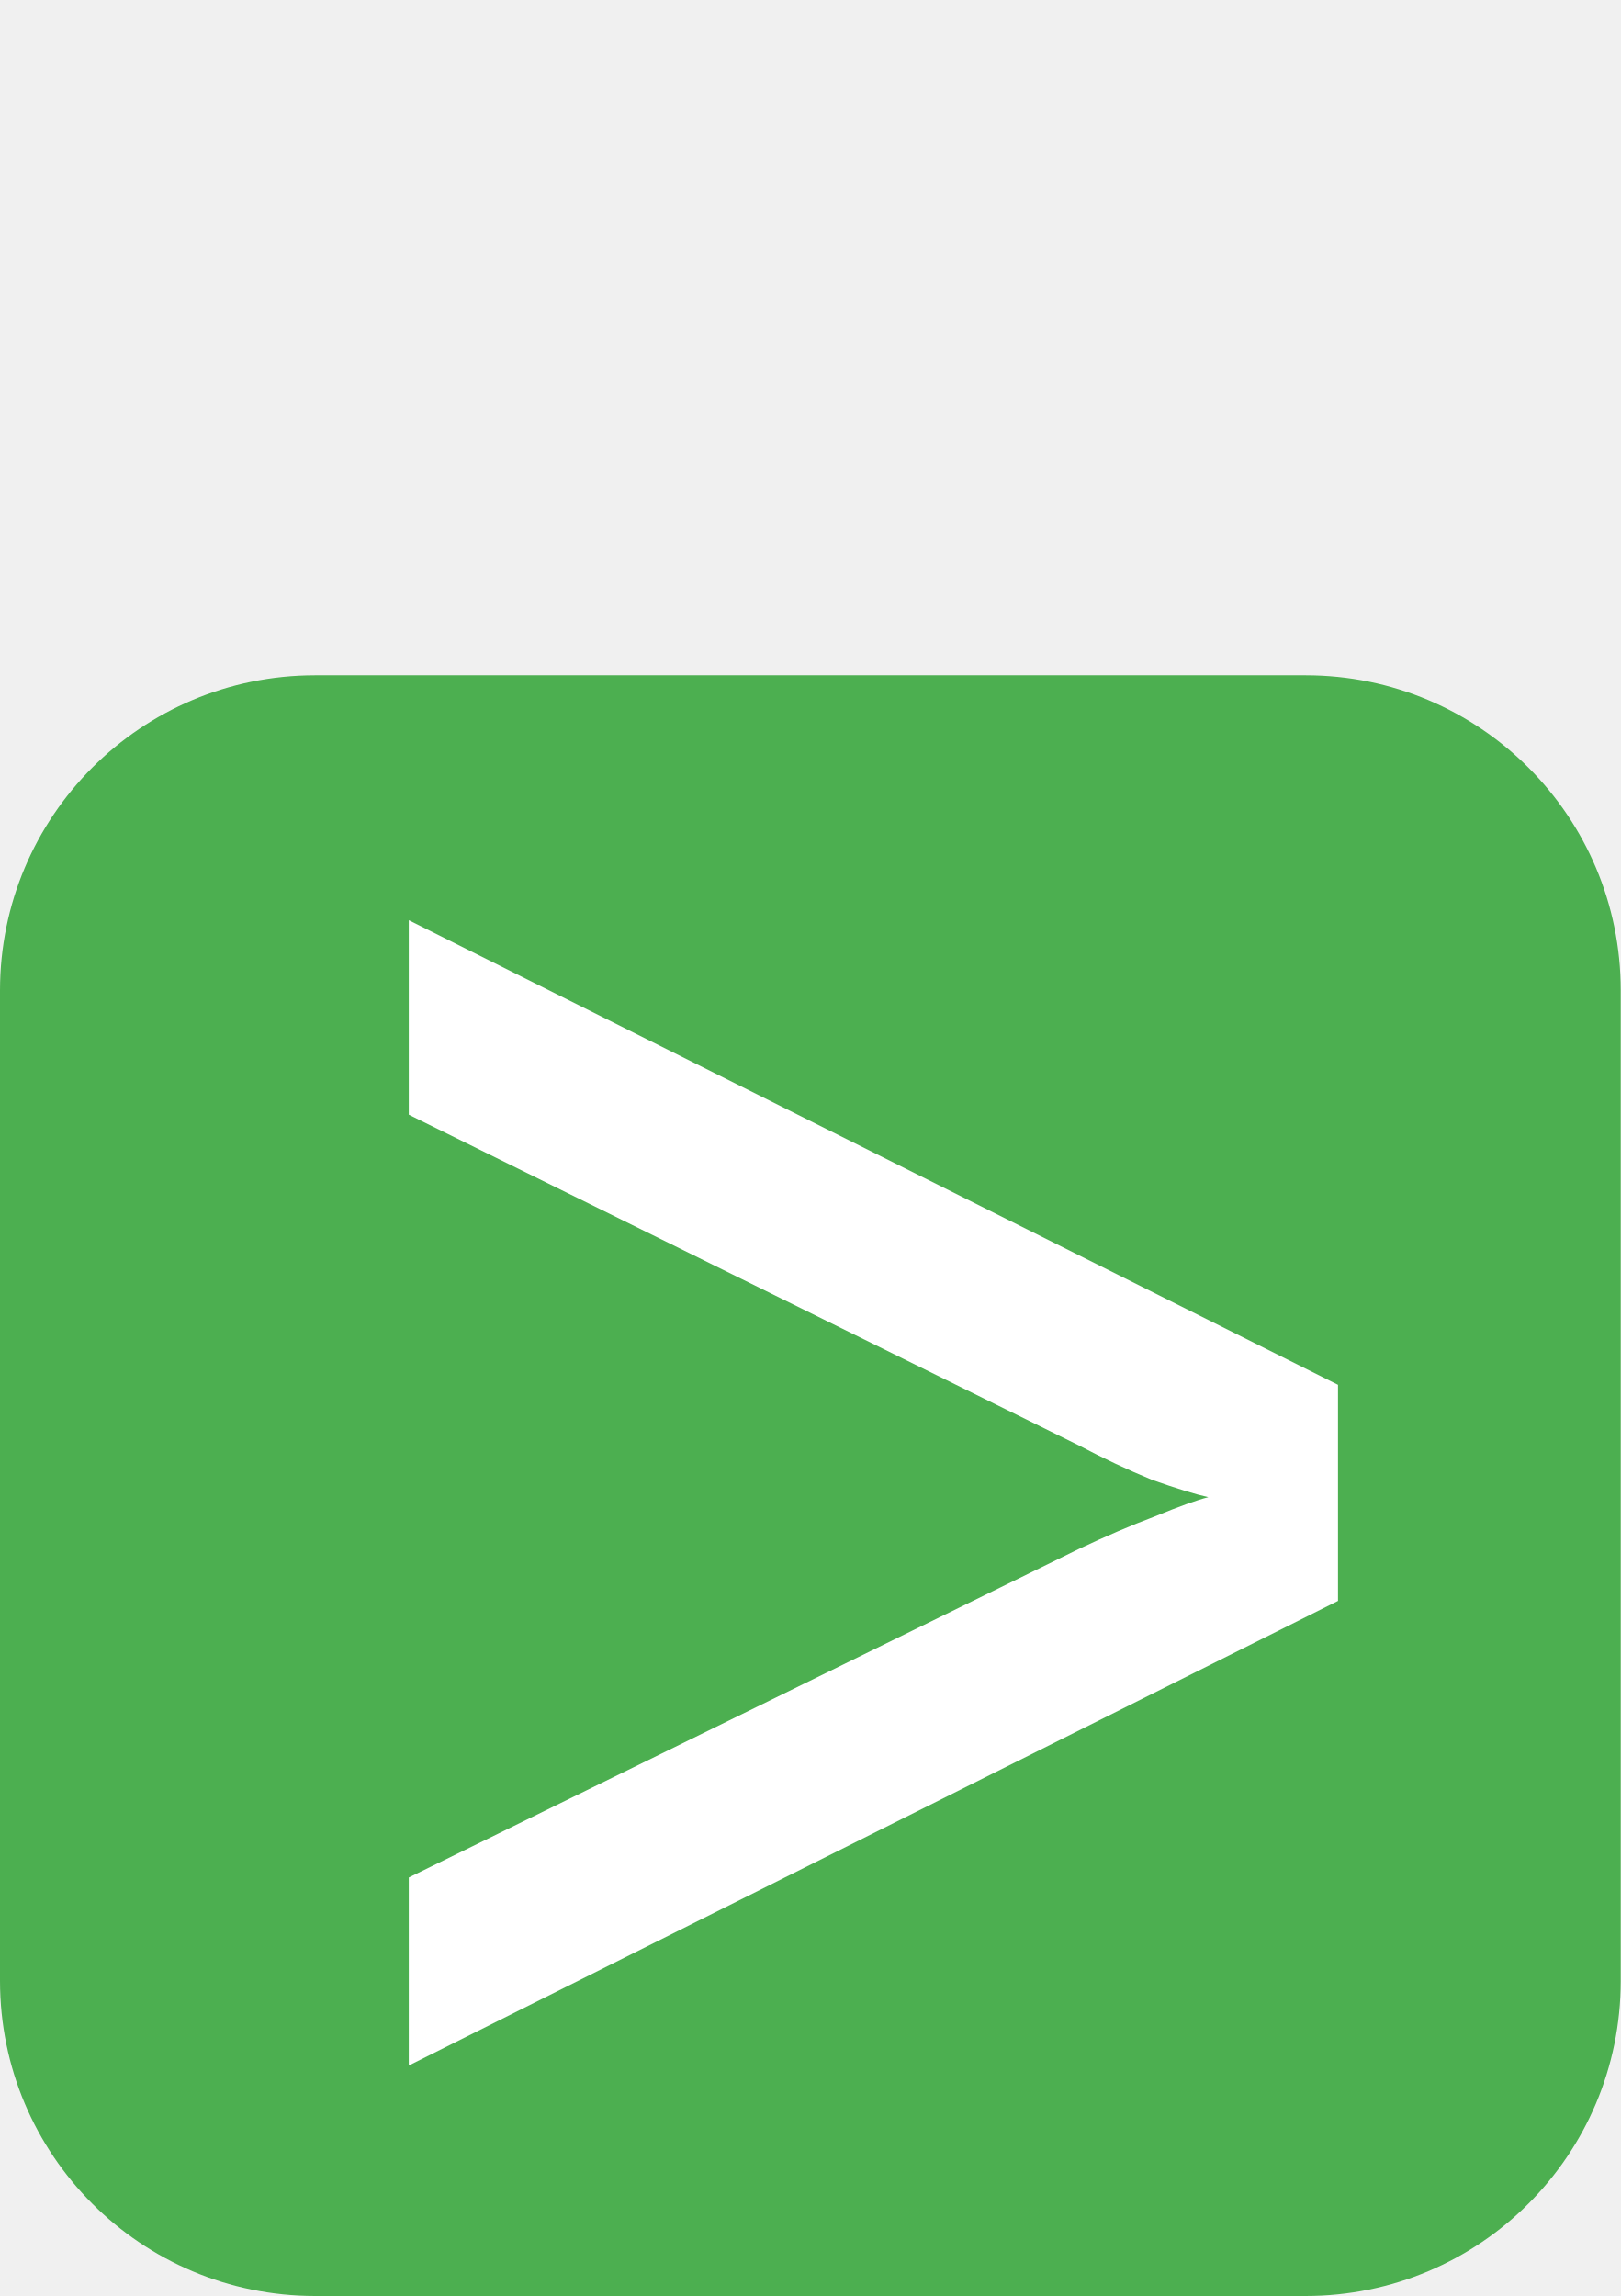
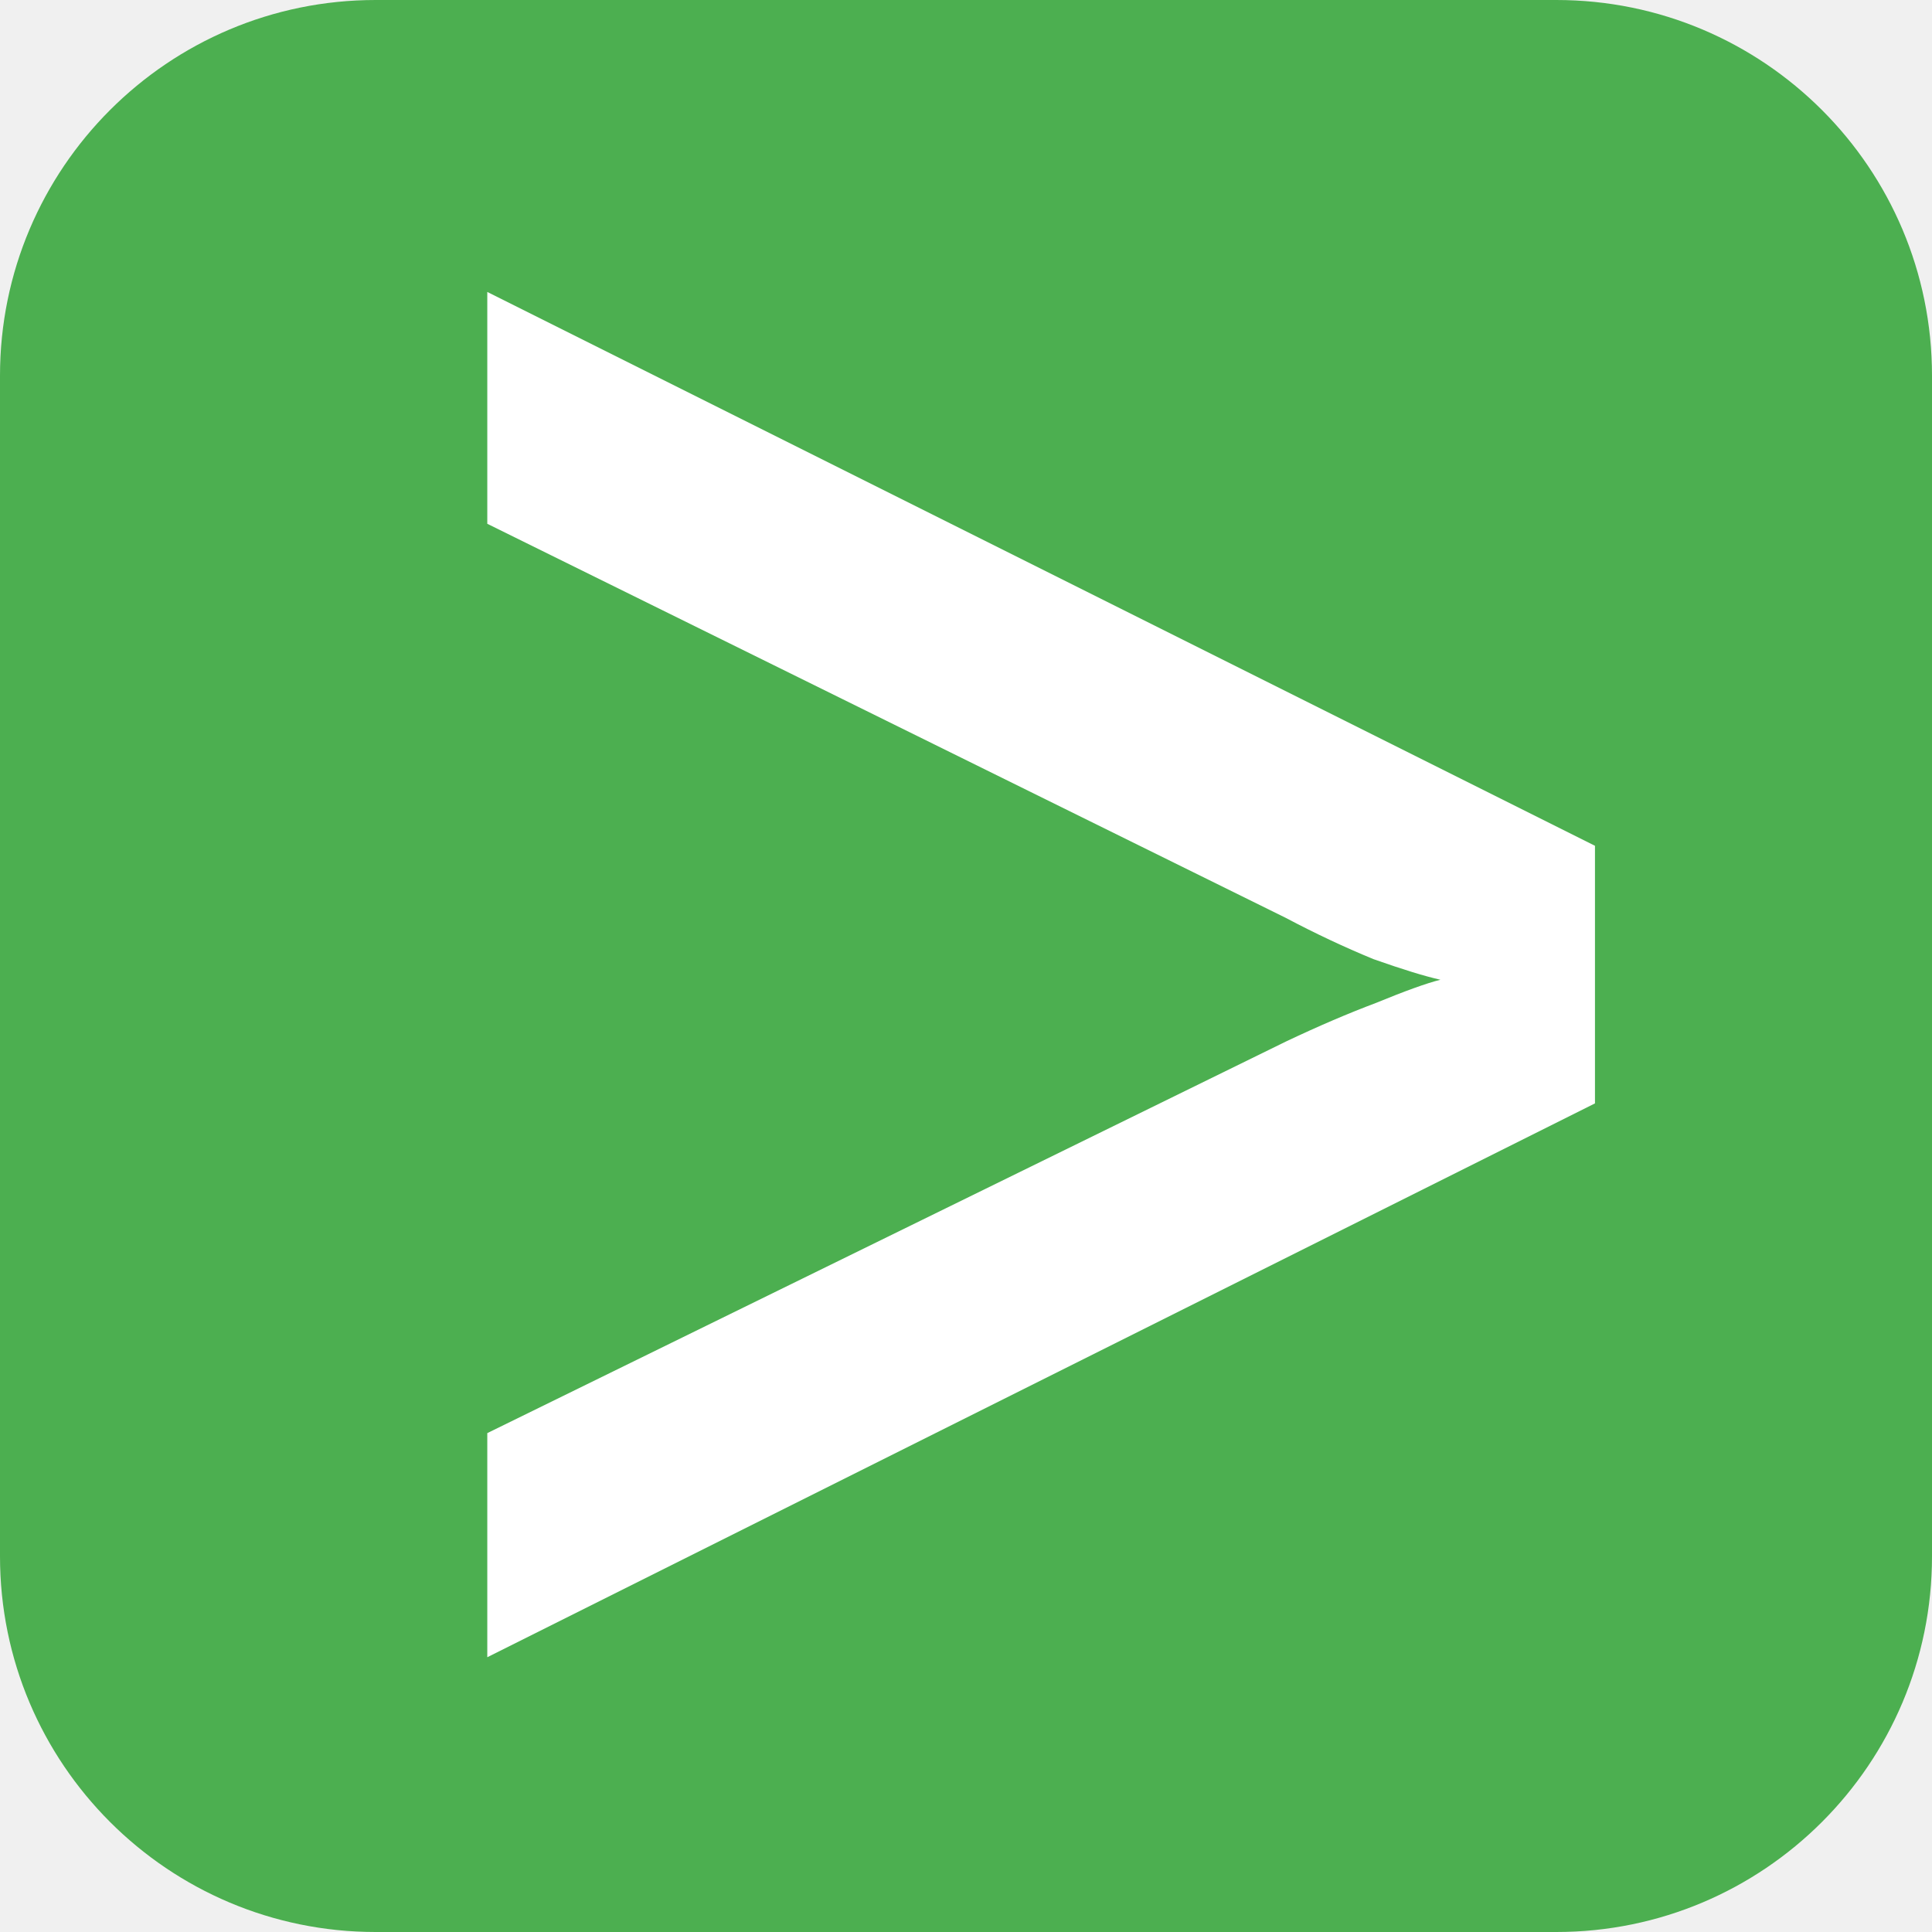
- <svg xmlns="http://www.w3.org/2000/svg" width="36" height="51" viewBox="0 0 36 51" fill="none">
-   <path d="M0 22C0 18.134 3.134 15 7 15H29C32.866 15 36 18.134 36 22V44C36 47.866 32.866 51 29 51H7C3.134 51 0 47.866 0 44V22Z" fill="#4CAF50" />
-   <path d="M9.08 45.88V41.704L23.96 34.408C24.568 34.12 25.128 33.88 25.64 33.688C26.184 33.464 26.584 33.32 26.84 33.256C26.552 33.192 26.136 33.064 25.592 32.872C25.048 32.648 24.504 32.392 23.96 32.104L9.08 24.76V20.44L29.72 30.76V35.56L9.08 45.88Z" fill="white" />
+ <svg xmlns="http://www.w3.org/2000/svg" width="36" height="36" viewBox="0 0 36 36" fill="none">
+   <path d="M0 7C0 3.134 3.134 0 7 0H29C32.866 0 36 3.134 36 7V29C36 32.866 32.866 36 29 36H7C3.134 36 0 32.866 0 29V7Z" fill="#4CAF50" />
+   <path d="M9.08 30.88V26.704L23.96 19.408C24.568 19.12 25.128 18.88 25.64 18.688C26.184 18.464 26.584 18.32 26.84 18.256C26.552 18.192 26.136 18.064 25.592 17.872C25.048 17.648 24.504 17.392 23.96 17.104L9.08 9.76V5.44L29.72 15.76V20.56L9.08 30.88Z" fill="white" />
</svg>
